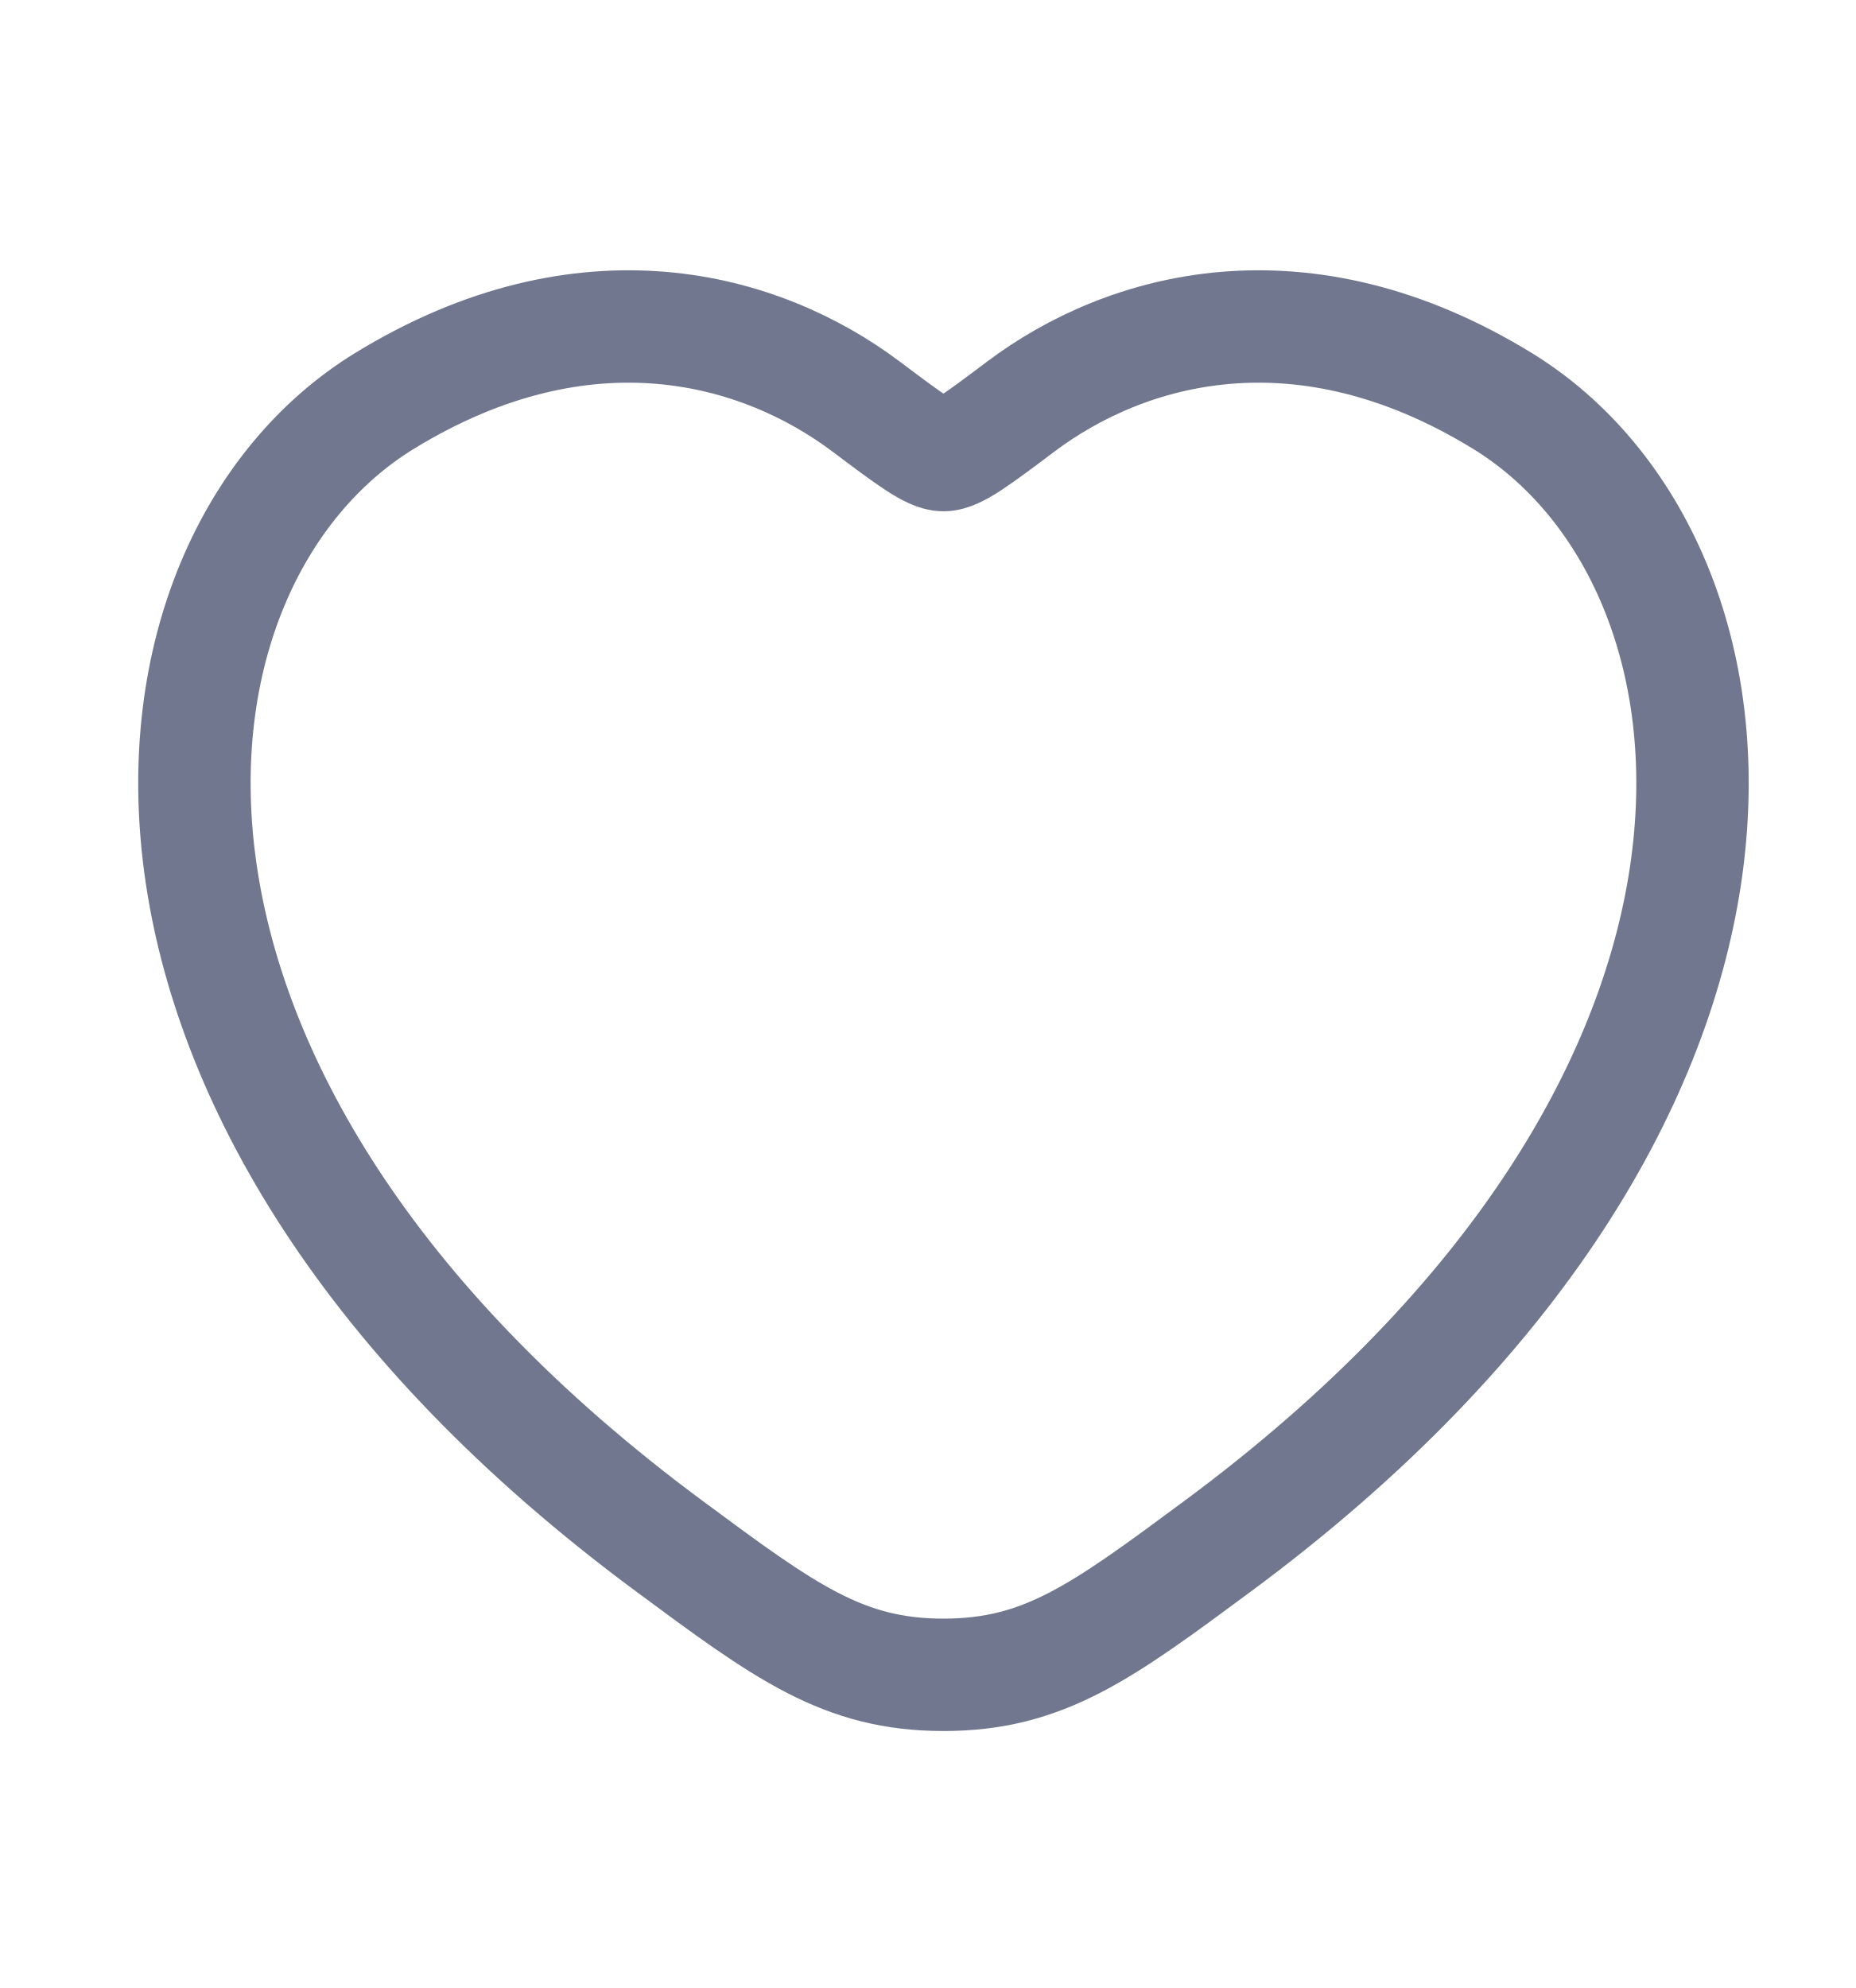
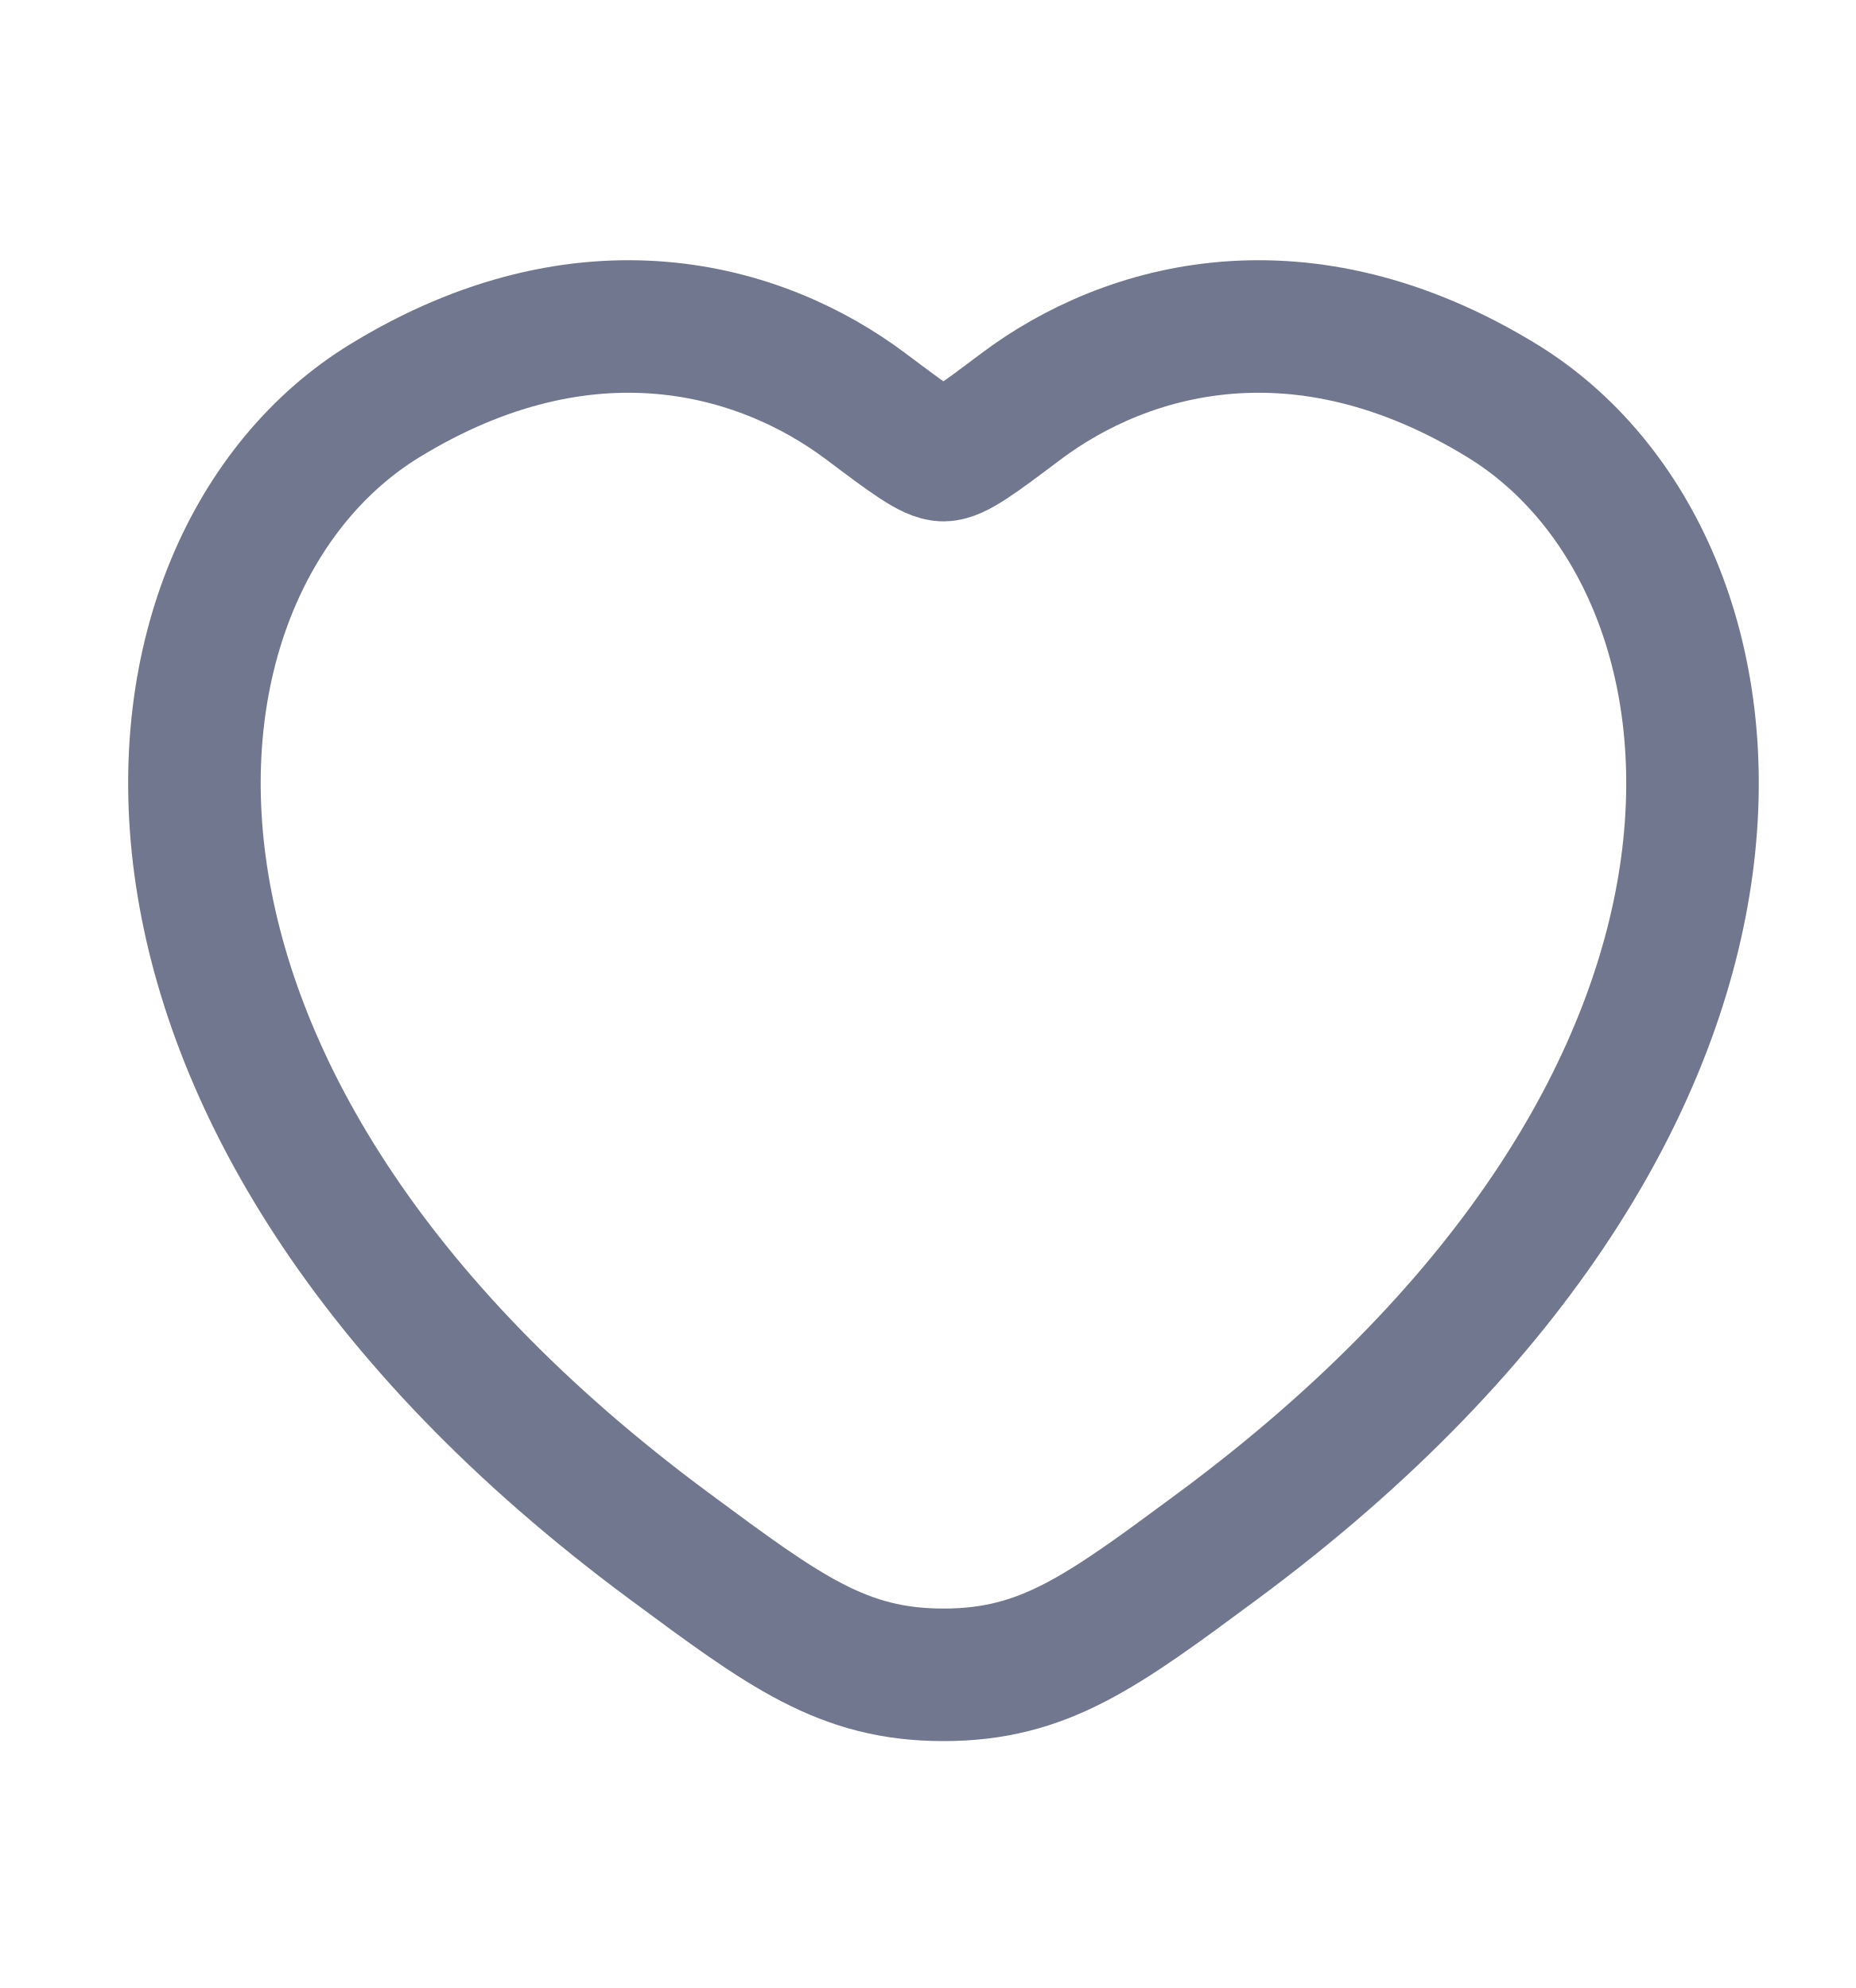
<svg xmlns="http://www.w3.org/2000/svg" width="14" height="15" viewBox="0 0 14 15" fill="none">
-   <path d="M11.336 3.025C9.821 2.096 8.498 2.47 7.703 3.067C7.377 3.312 7.215 3.434 7.119 3.434C7.023 3.434 6.86 3.312 6.534 3.067C5.739 2.47 4.417 2.096 2.901 3.025C0.912 4.245 0.462 8.271 5.05 11.666C5.924 12.313 6.361 12.637 7.119 12.637C7.877 12.637 8.314 12.313 9.188 11.666C13.776 8.271 13.325 4.245 11.336 3.025Z" stroke="#71778E" stroke-width="0.848" stroke-linecap="round" />
+   <path d="M11.336 3.025C9.821 2.096 8.498 2.47 7.703 3.067C7.377 3.312 7.215 3.434 7.119 3.434C7.023 3.434 6.86 3.312 6.534 3.067C5.739 2.47 4.417 2.096 2.901 3.025C0.912 4.245 0.462 8.271 5.05 11.666C5.924 12.313 6.361 12.637 7.119 12.637C7.877 12.637 8.314 12.313 9.188 11.666C13.776 8.271 13.325 4.245 11.336 3.025Z" stroke="#71778E" strokeWidth="0.848" stroke-linecap="round" />
</svg>
